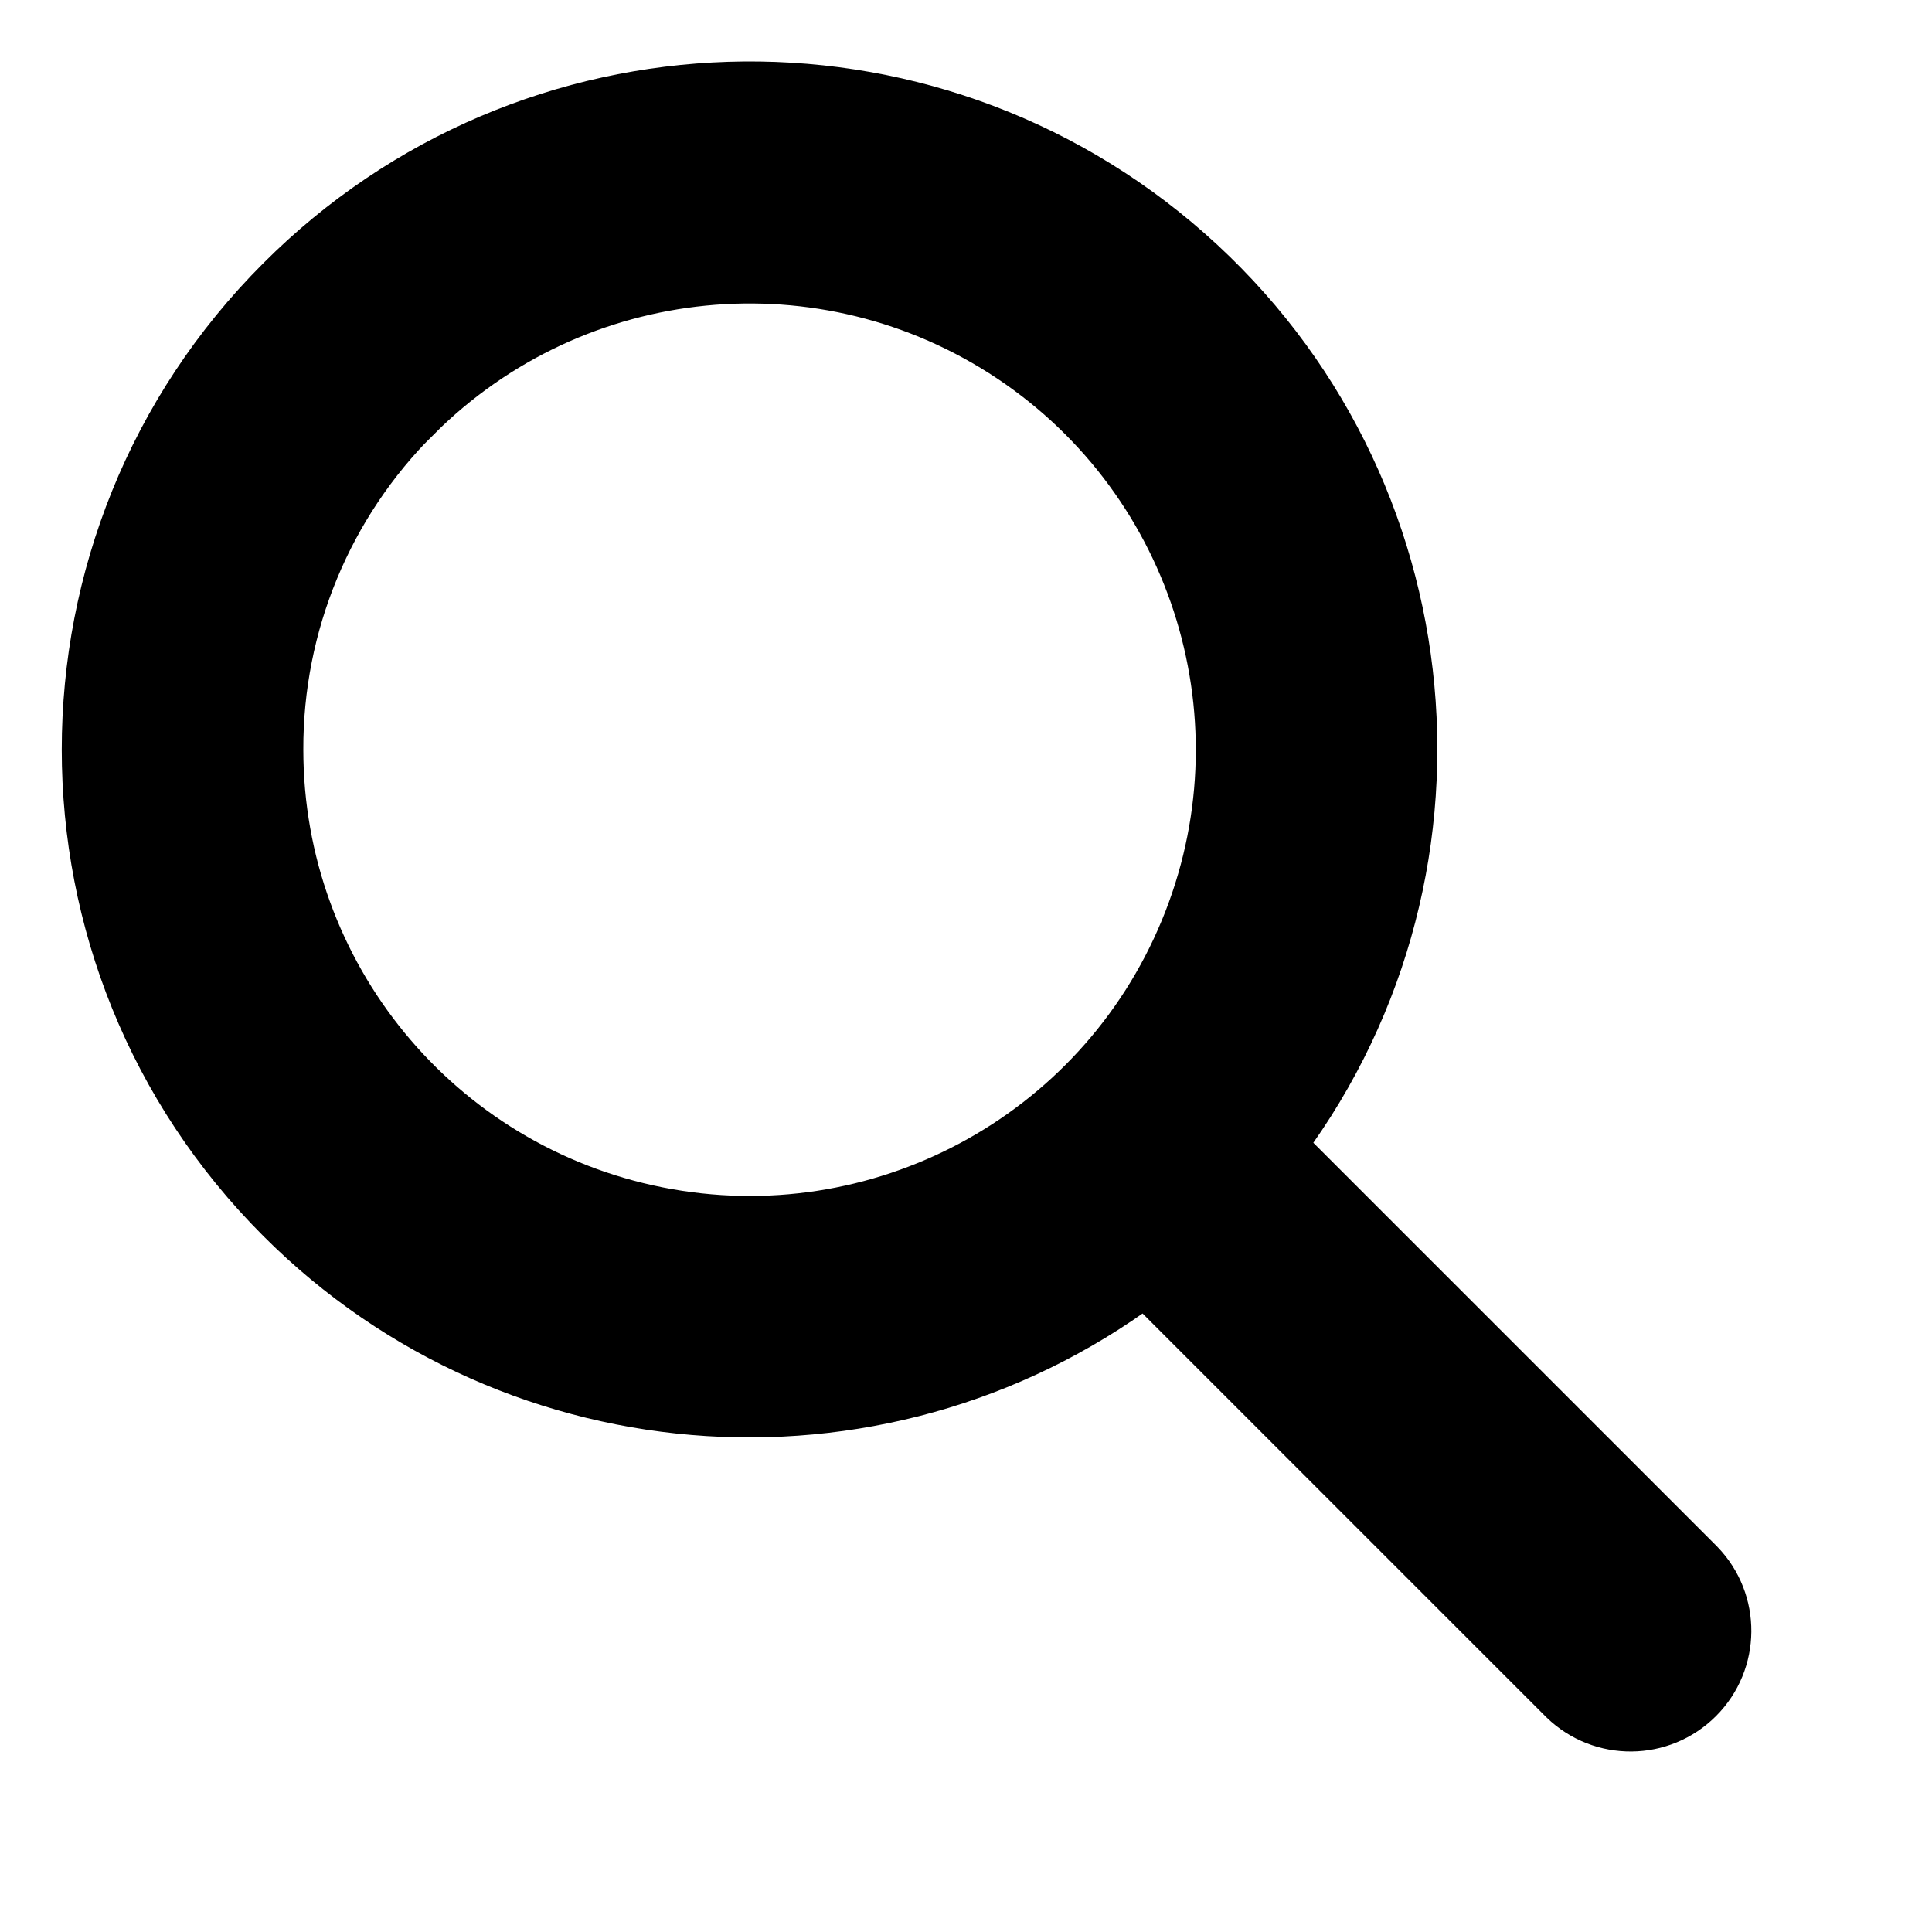
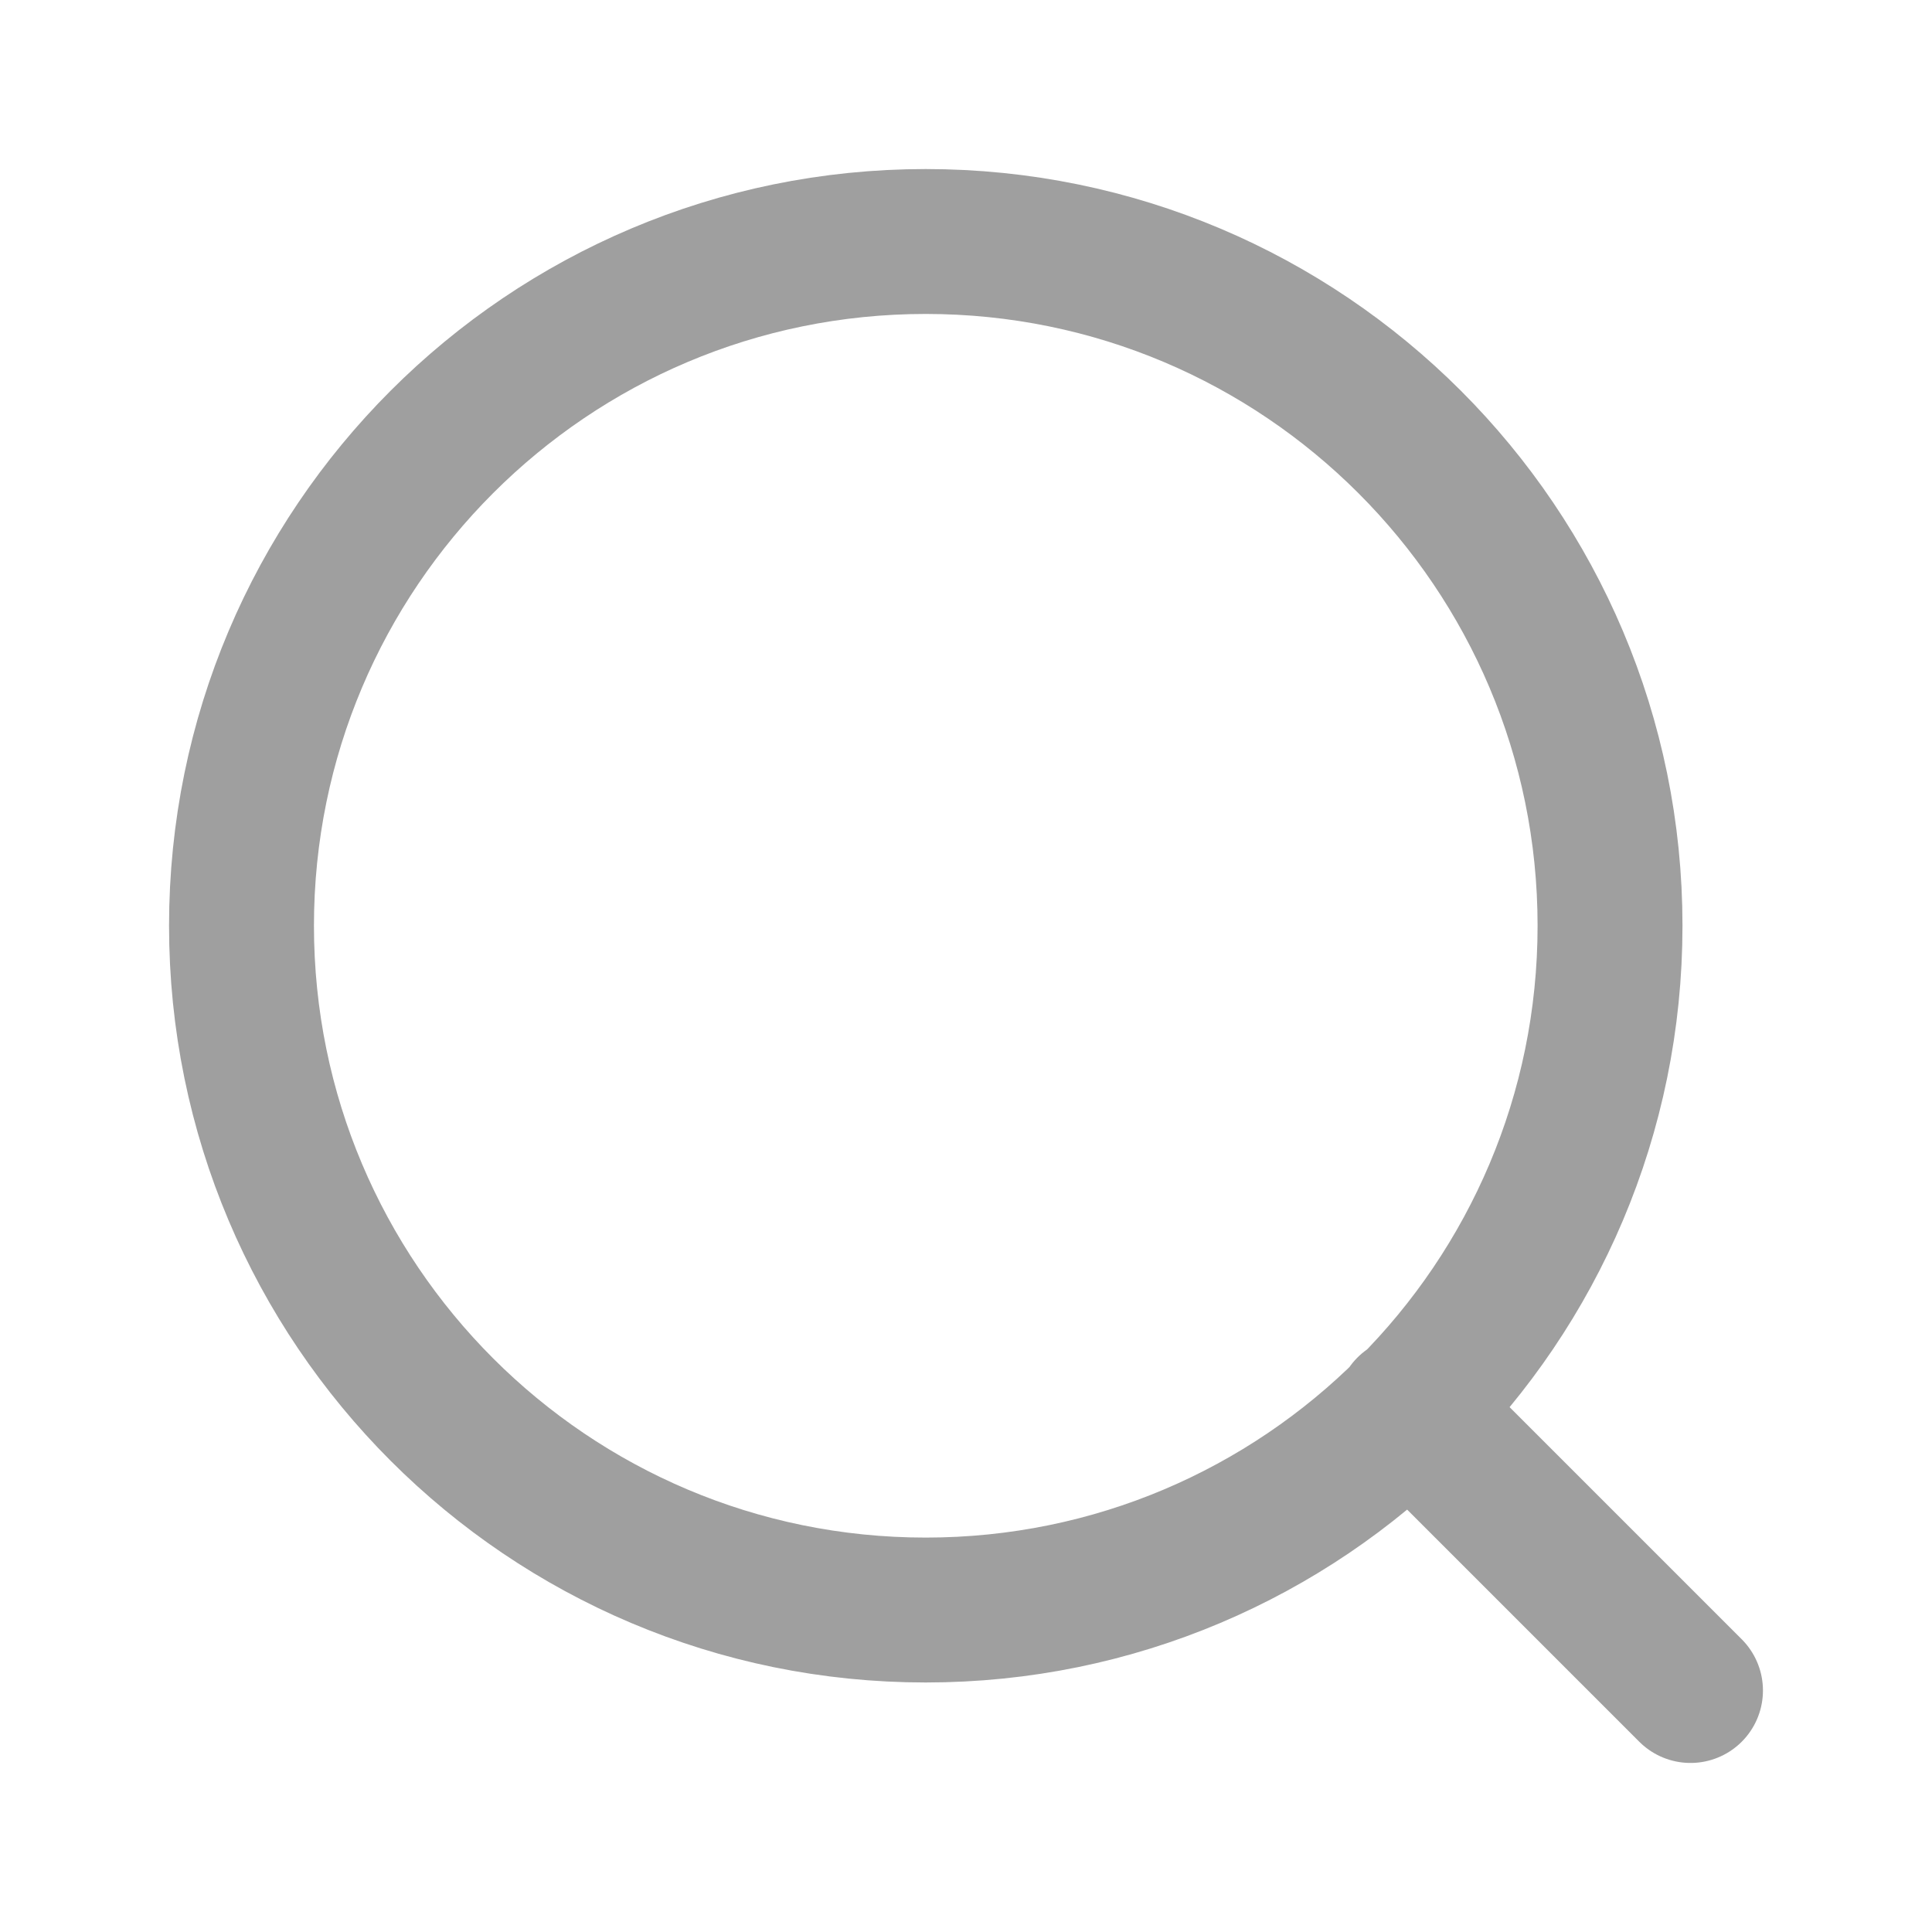
- <svg xmlns="http://www.w3.org/2000/svg" id="svg" viewBox="0 0 24 24" stroke="currentColor" fill="currentColor">
-   <path d="M3.624,15a8.03,8.03,0,0,0,10.619.659l5.318,5.318a1,1,0,0,0,1.414-1.414l-5.318-5.318A8.04,8.04,0,0,0,3.624,3.624,8.042,8.042,0,0,0,3.624,15Zm1.414-9.96a6.043,6.043,0,1,1-1.77,4.274A6,6,0,0,1,5.038,5.038Z" />
+ <svg xmlns="http://www.w3.org/2000/svg" width="100%" height="100%" viewBox="0 0 20 20" fill="none">
+   <path d="M17.5 17.5L14.583 14.583M16.667 9.583C16.667 13.495 13.495 16.667 9.583 16.667C5.671 16.667 2.5 13.495 2.5 9.583C2.5 5.671 5.671 2.5 9.583 2.5C13.495 2.5 16.667 5.671 16.667 9.583Z" stroke="#9F9F9F" stroke-width="1.5" stroke-linecap="round" stroke-linejoin="round" />
</svg>
